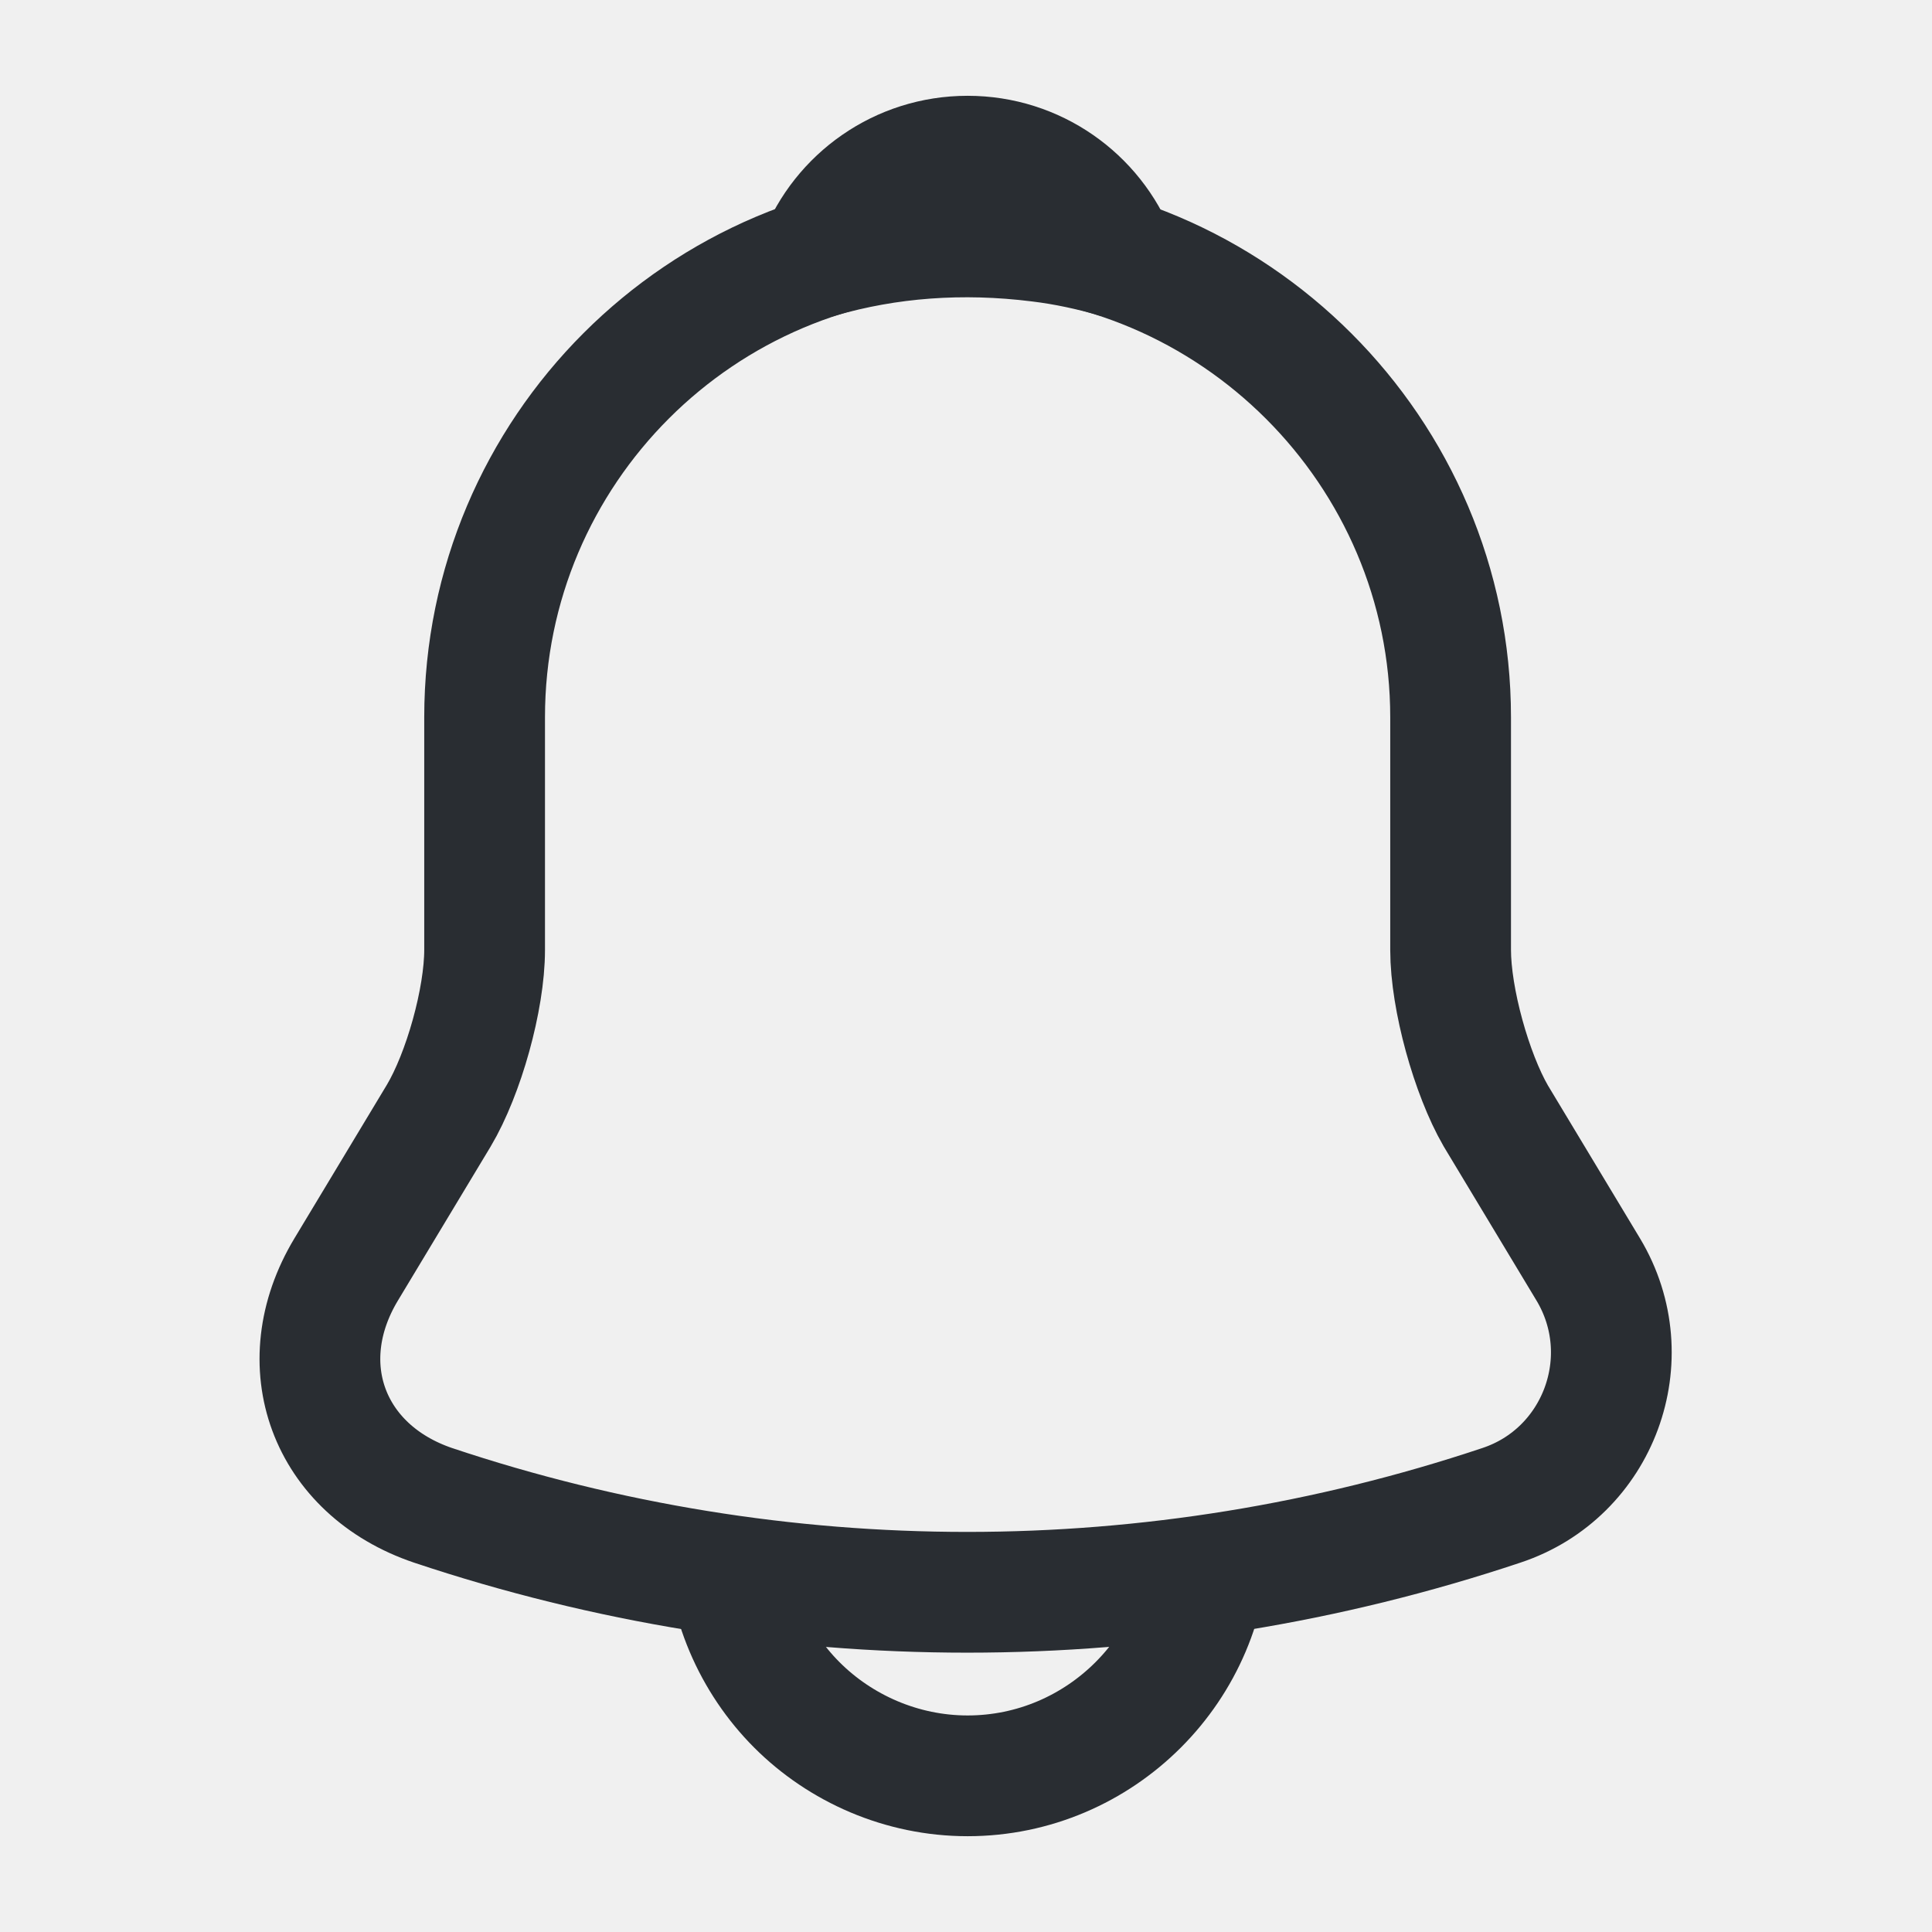
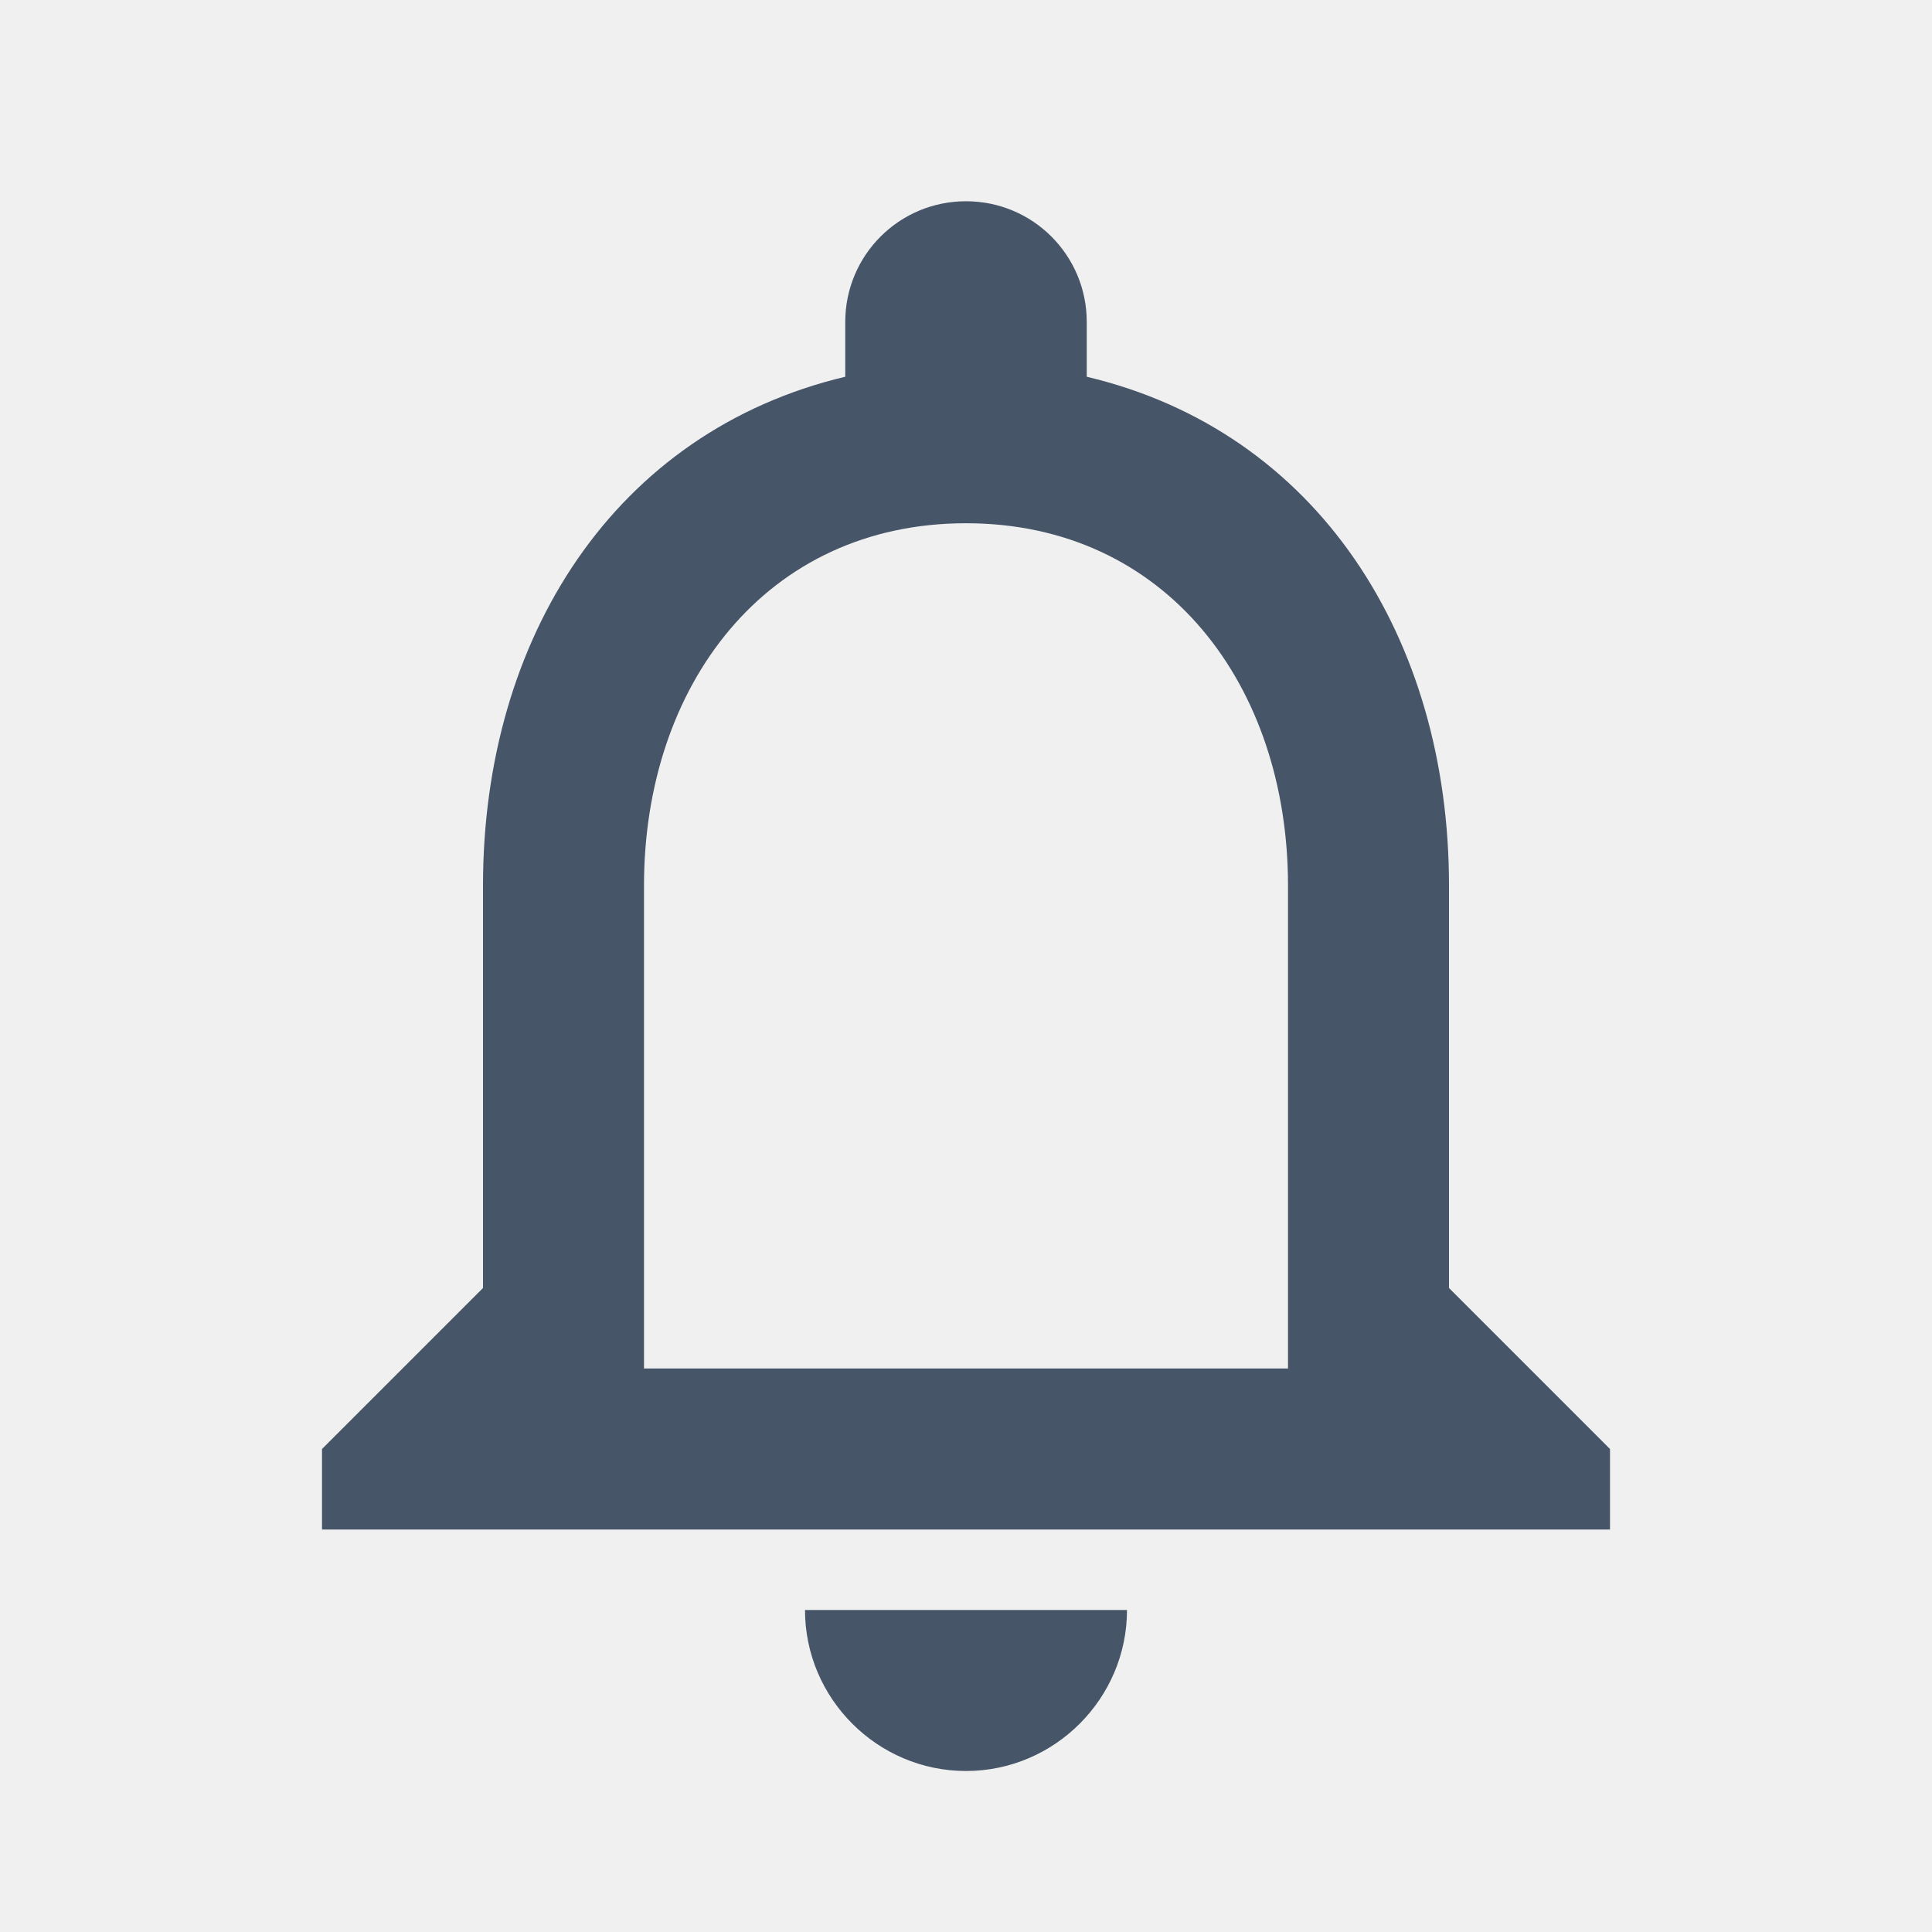
<svg xmlns="http://www.w3.org/2000/svg" width="24" height="24" viewBox="0 0 24 24" fill="none">
-   <path d="M12.02 2.91C8.71 2.91 6.02 5.6 6.02 8.91V11.8C6.02 12.41 5.76 13.34 5.45 13.86L4.3 15.77C3.59 16.95 4.08 18.26 5.38 18.7C9.69 20.14 14.34 20.14 18.65 18.7C19.86 18.3 20.39 16.87 19.73 15.77L18.58 13.86C18.28 13.34 18.02 12.41 18.02 11.8V8.91C18.02 5.61 15.32 2.91 12.02 2.91Z" stroke="#292D32" stroke-width="1.5" stroke-miterlimit="10" stroke-linecap="round" />
-   <path d="M13.87 3.2C13.56 3.11 13.24 3.04 12.91 3C11.95 2.88 11.03 2.95 10.17 3.2C10.46 2.46 11.18 1.94 12.02 1.94C12.86 1.94 13.58 2.46 13.87 3.2Z" stroke="#292D32" stroke-width="1.5" stroke-miterlimit="10" stroke-linecap="round" stroke-linejoin="round" />
-   <path d="M15.02 19.06C15.02 20.71 13.67 22.06 12.02 22.06C11.2 22.06 10.44 21.72 9.9 21.18C9.36 20.64 9.02 19.88 9.02 19.06" stroke="#292D32" stroke-width="1.5" stroke-miterlimit="10" />
+   <g clip-path="url(#clip0_12_12)">
+     <path d="M12 22C13.1 22 14 21.1 14 20H10C10 21.1 10.9 22 12 22ZM18 16V11C18 7.93 16.37 5.36 13.5 4.68V4C13.5 3.17 12.83 2.5 12 2.5C11.17 2.5 10.5 3.17 10.5 4V4.68C7.64 5.36 6 7.92 6 11V16L4 18V19H20V18L18 16ZM16 17H8V11C8 8.52 9.51 6.5 12 6.5C14.49 6.5 16 8.52 16 11V17Z" fill="#475569" />
+   </g>
+   <defs>
+     <clipPath id="clip0_12_12">
+       <rect width="24" height="24" fill="white" />
+     </clipPath>
+   </defs>
</svg>
